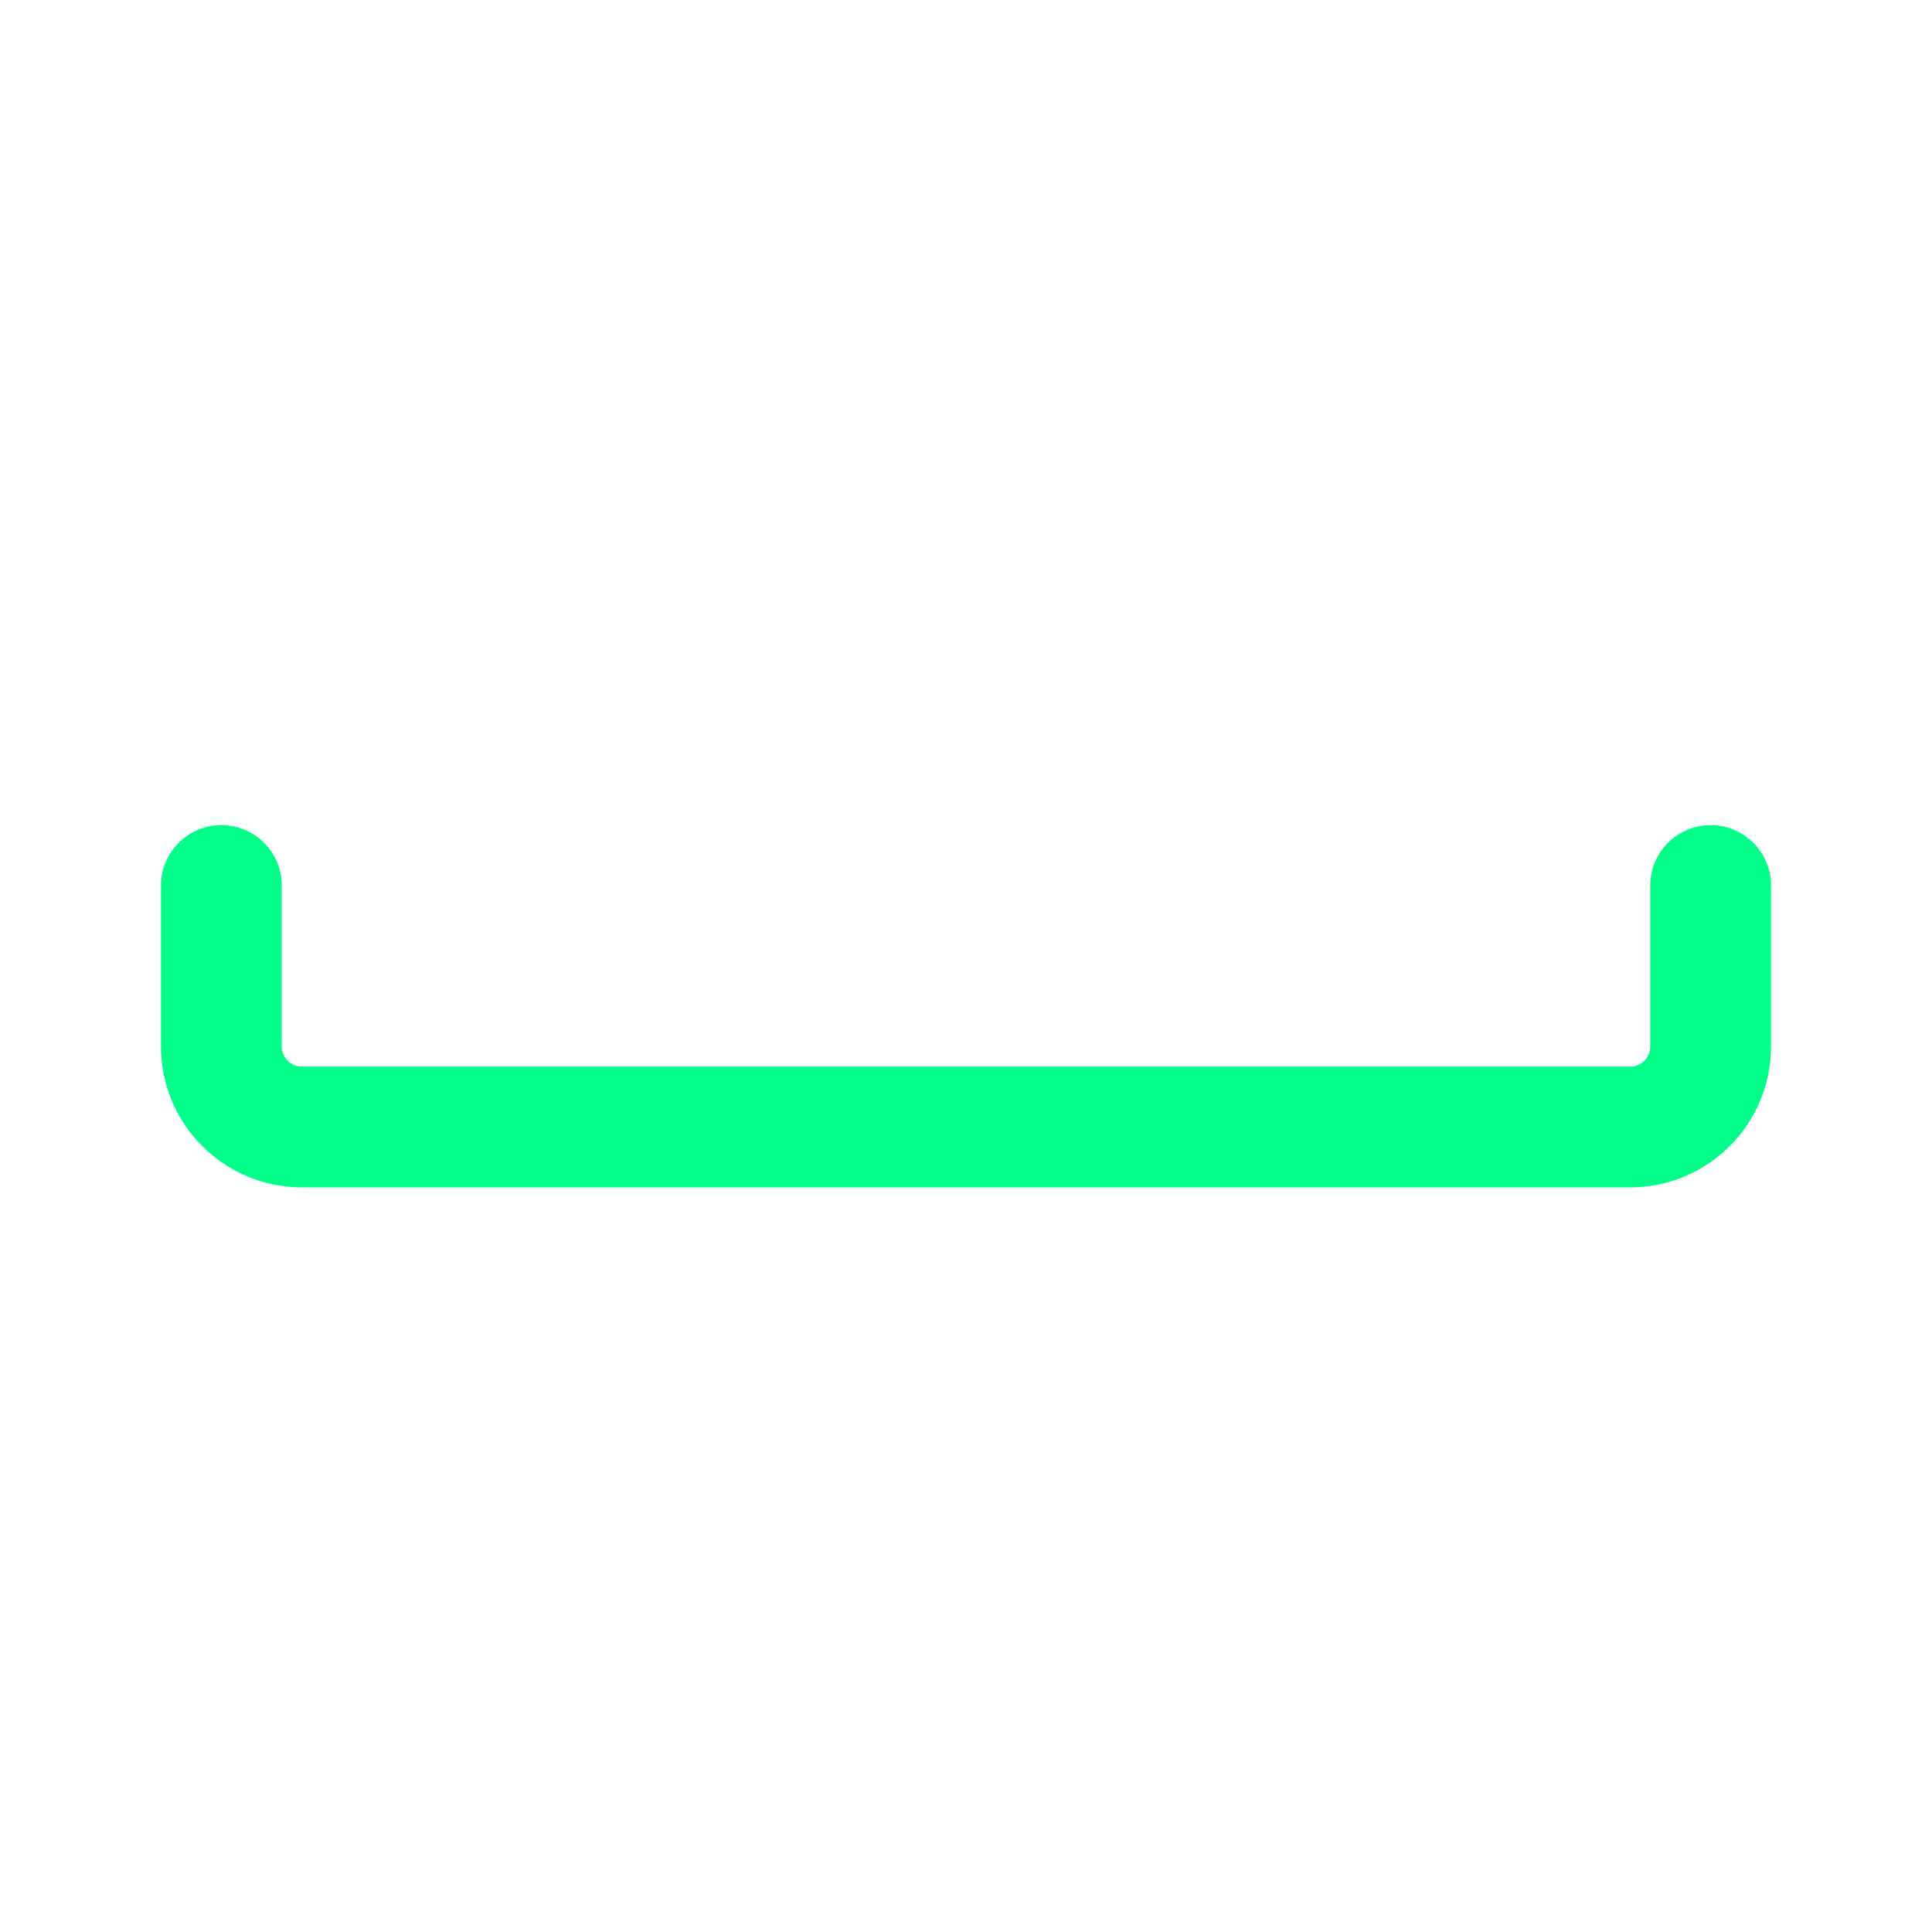
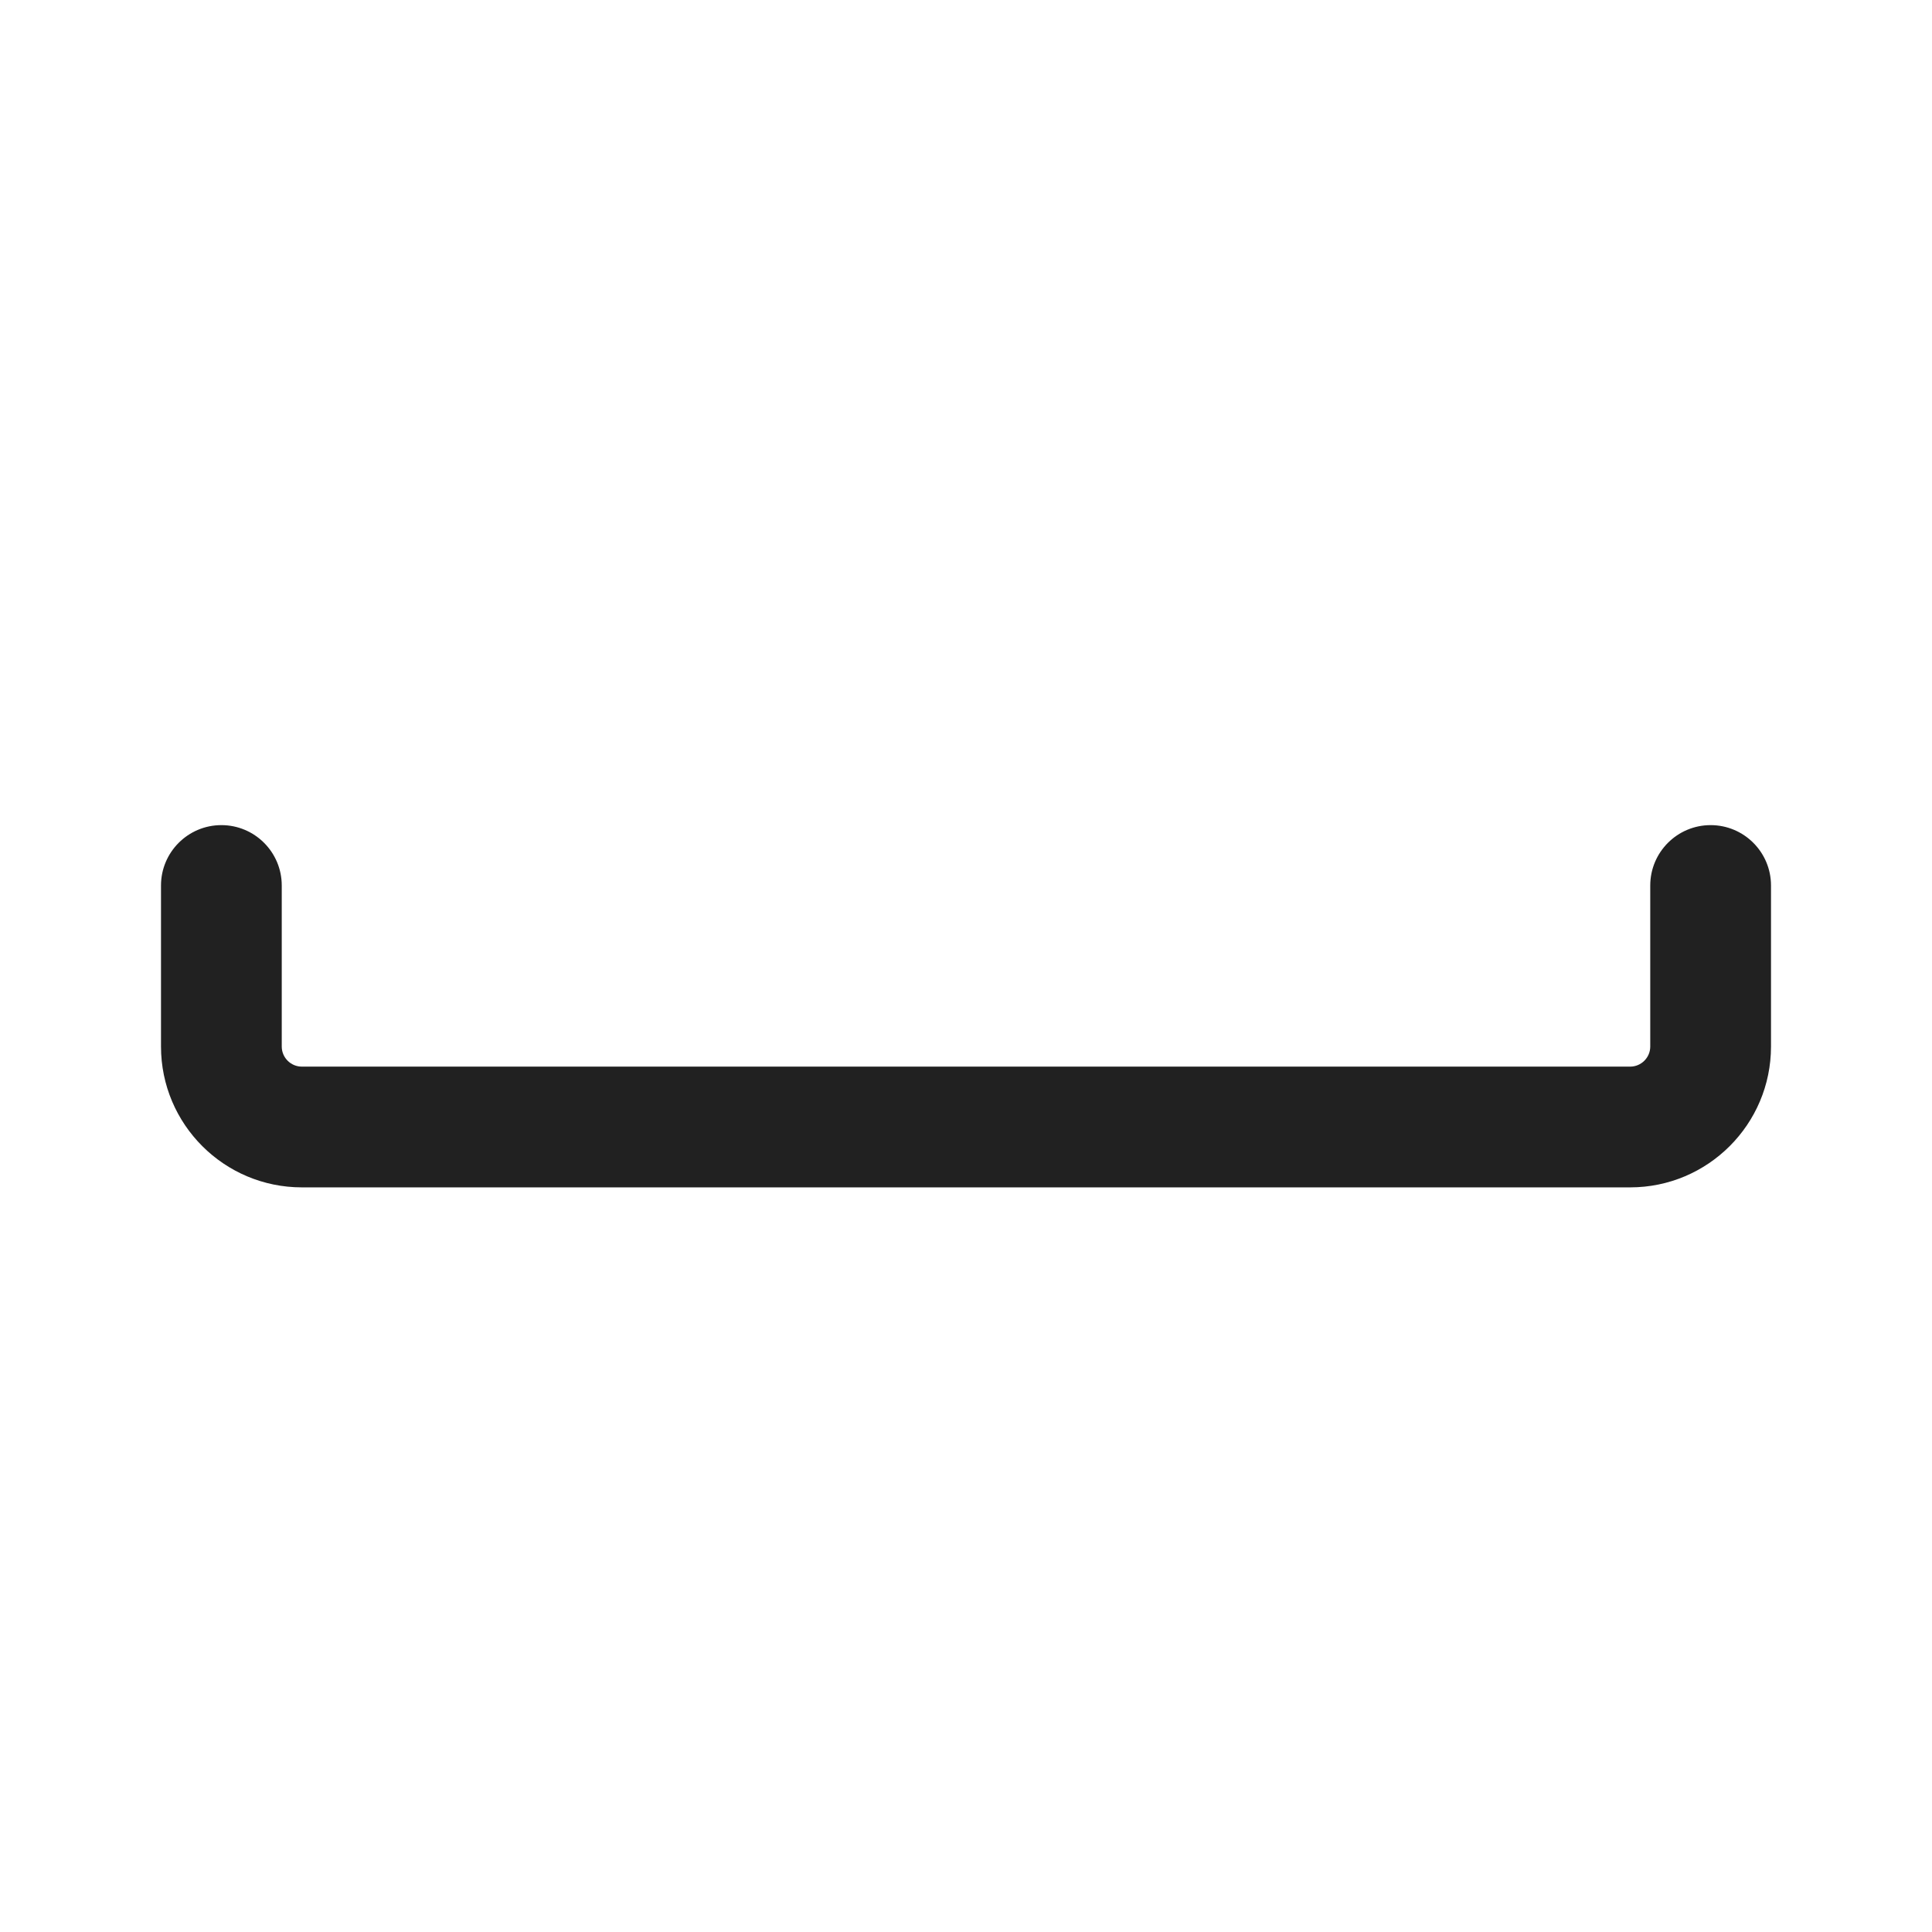
- <svg xmlns="http://www.w3.org/2000/svg" width="800px" height="800px" viewBox="0 0 24 24" version="1.1" fill="#00ff88">
+ <svg xmlns="http://www.w3.org/2000/svg" width="256px" height="256px" viewBox="0 0 24.00 24.00" version="1.1" fill="#000000">
  <g id="SVGRepo_bgCarrier" stroke-width="0" />
  <g id="SVGRepo_tracerCarrier" stroke-linecap="round" stroke-linejoin="round" />
  <g id="SVGRepo_iconCarrier">
-     <g id="🔍-Product-Icons" stroke="none" stroke-width="1" fill="none" fill-rule="evenodd">
-       <g id="ic_fluent_spacebar_24_regular" fill="#00ff88" fill-rule="nonzero">
+     <g id="🔍-Product-Icons" stroke-width="0" fill="none" fill-rule="evenodd">
+       <g id="ic_fluent_spacebar_24_regular" fill="#212121" fill-rule="nonzero">
        <path d="M20.5,11 L20.5,13 C20.5,13.138 20.388,13.25 20.25,13.25 L3.75,13.25 C3.612,13.25 3.5,13.138 3.5,13 L3.5,11 C3.5,10.586 3.164,10.25 2.75,10.25 C2.336,10.25 2,10.586 2,11 C2,11.444 2,12.111 2,13 C2,13.966 2.784,14.75 3.75,14.75 L20.25,14.75 C21.216,14.75 22,13.966 22,13 L22,11 C22,10.586 21.664,10.25 21.25,10.25 C20.836,10.25 20.5,10.586 20.5,11 Z" id="🎨-Color"> </path>
      </g>
    </g>
  </g>
</svg>
